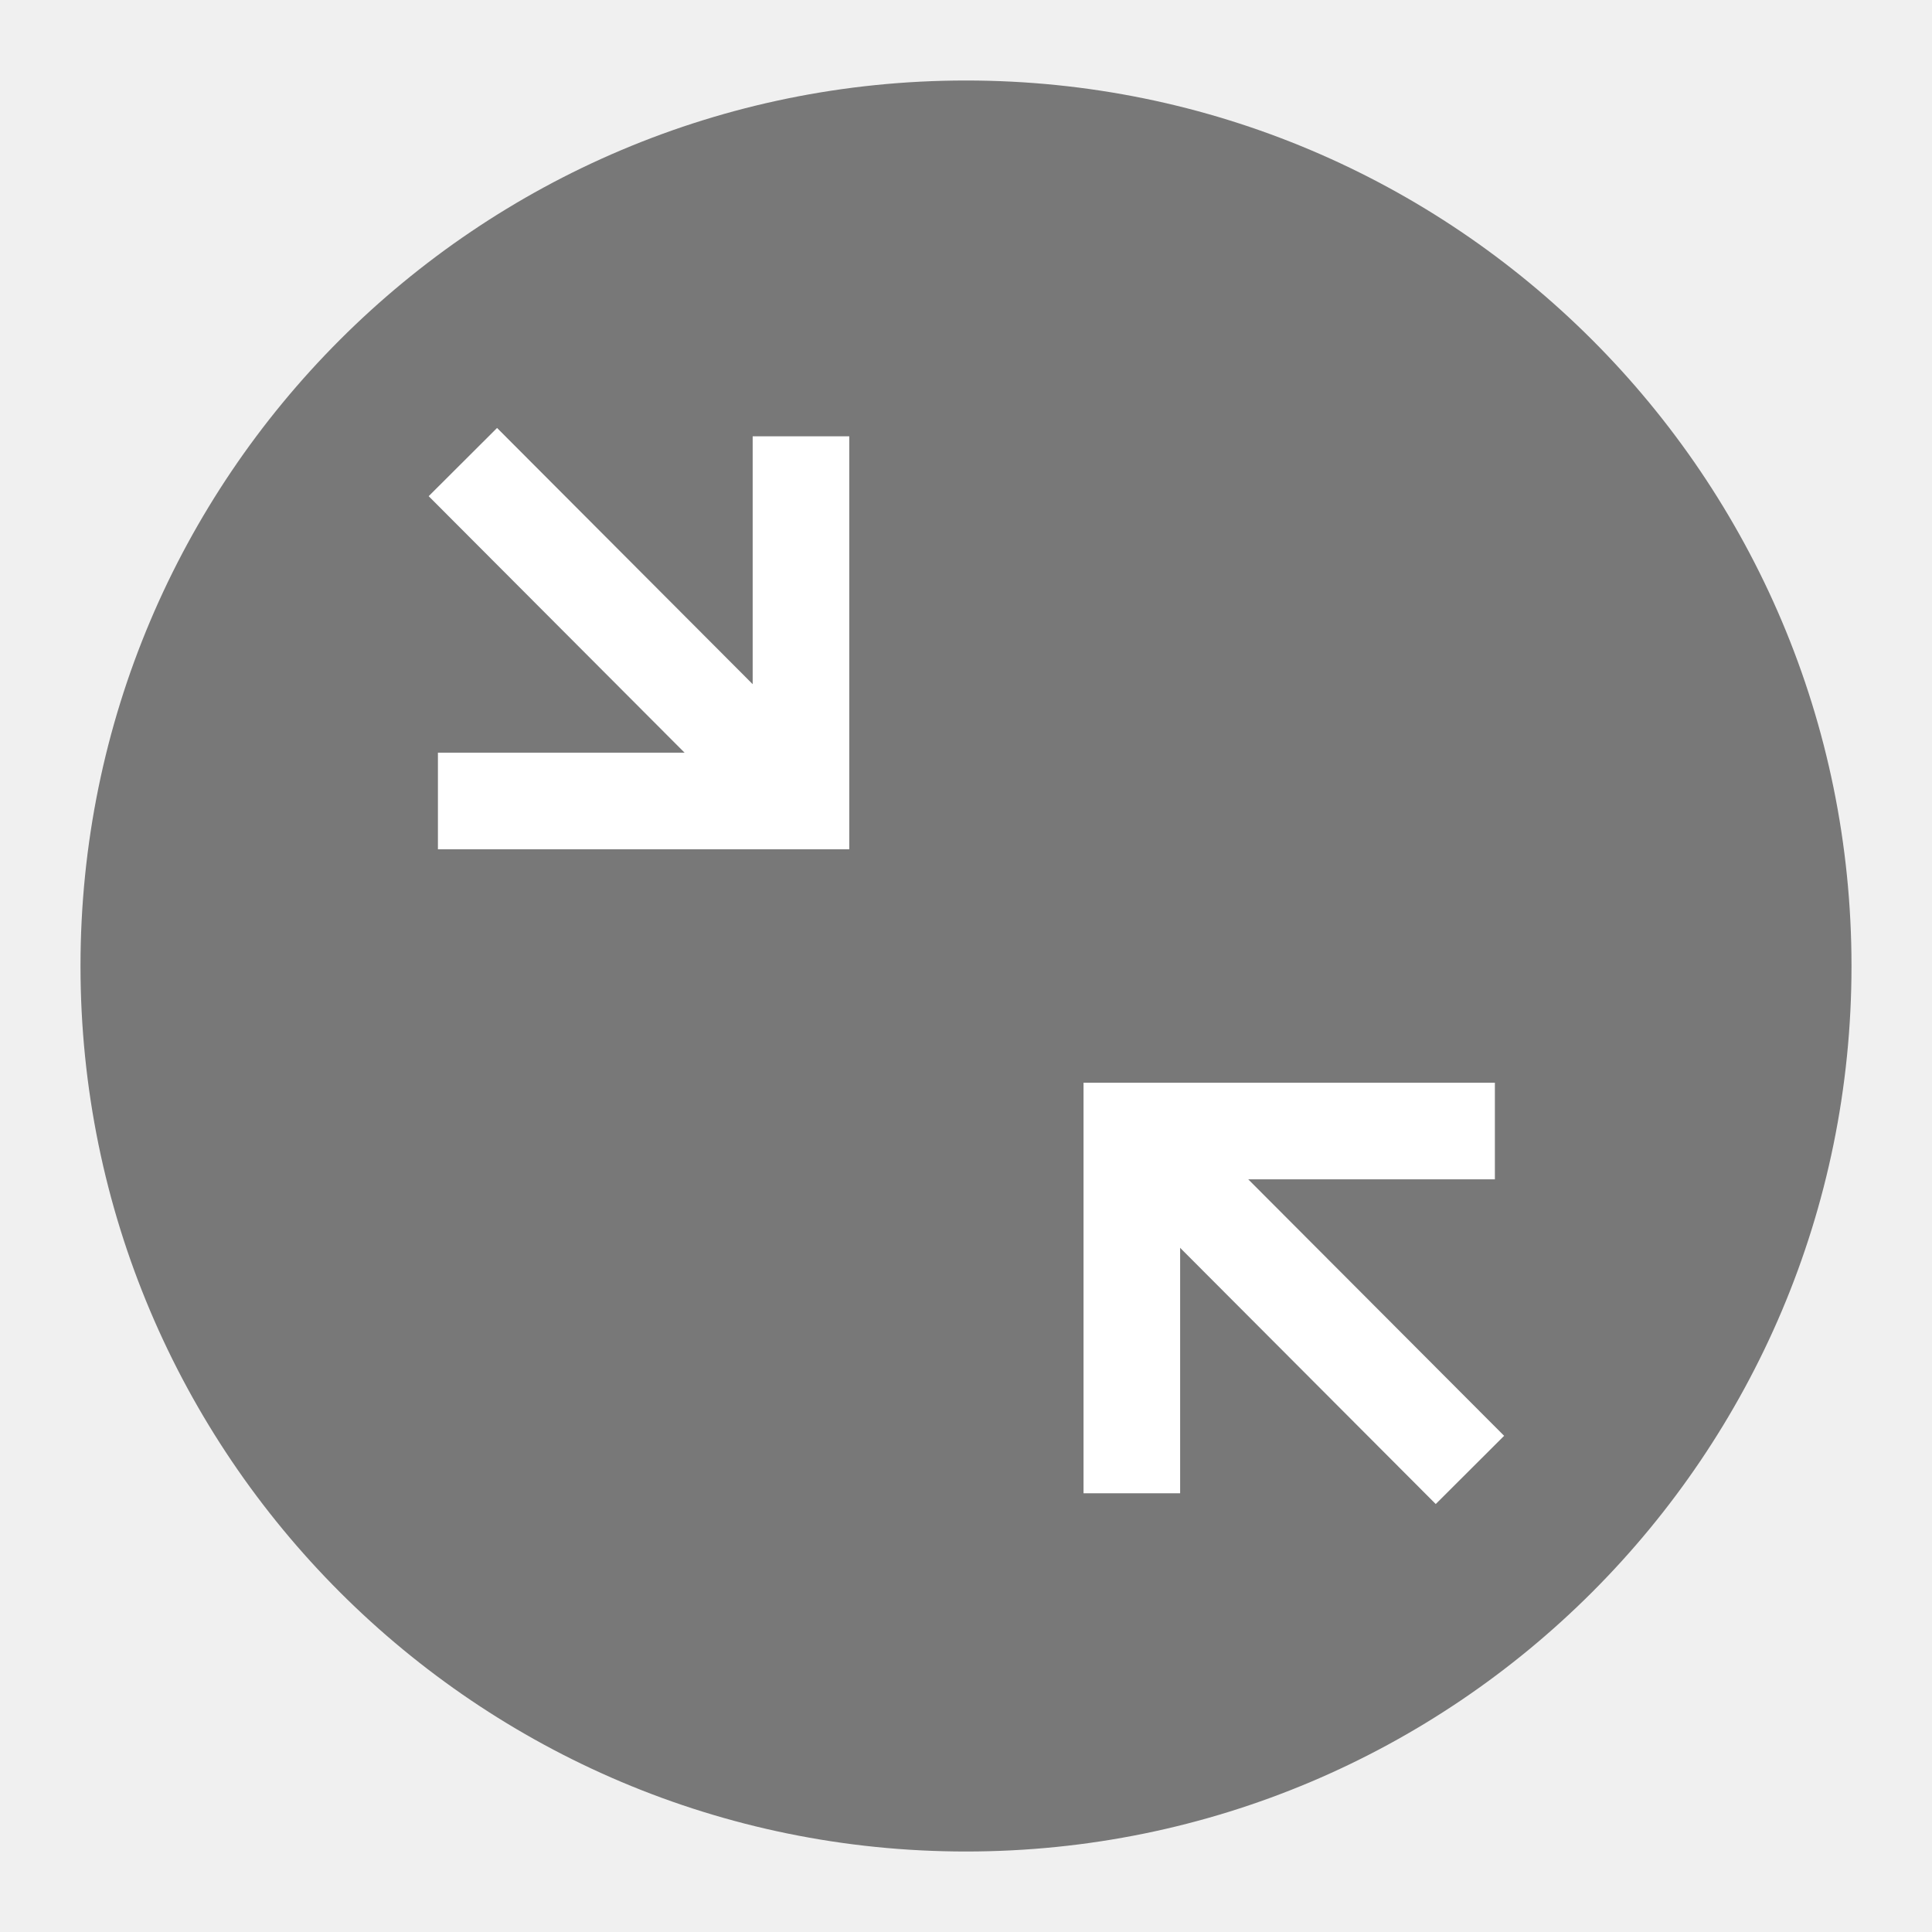
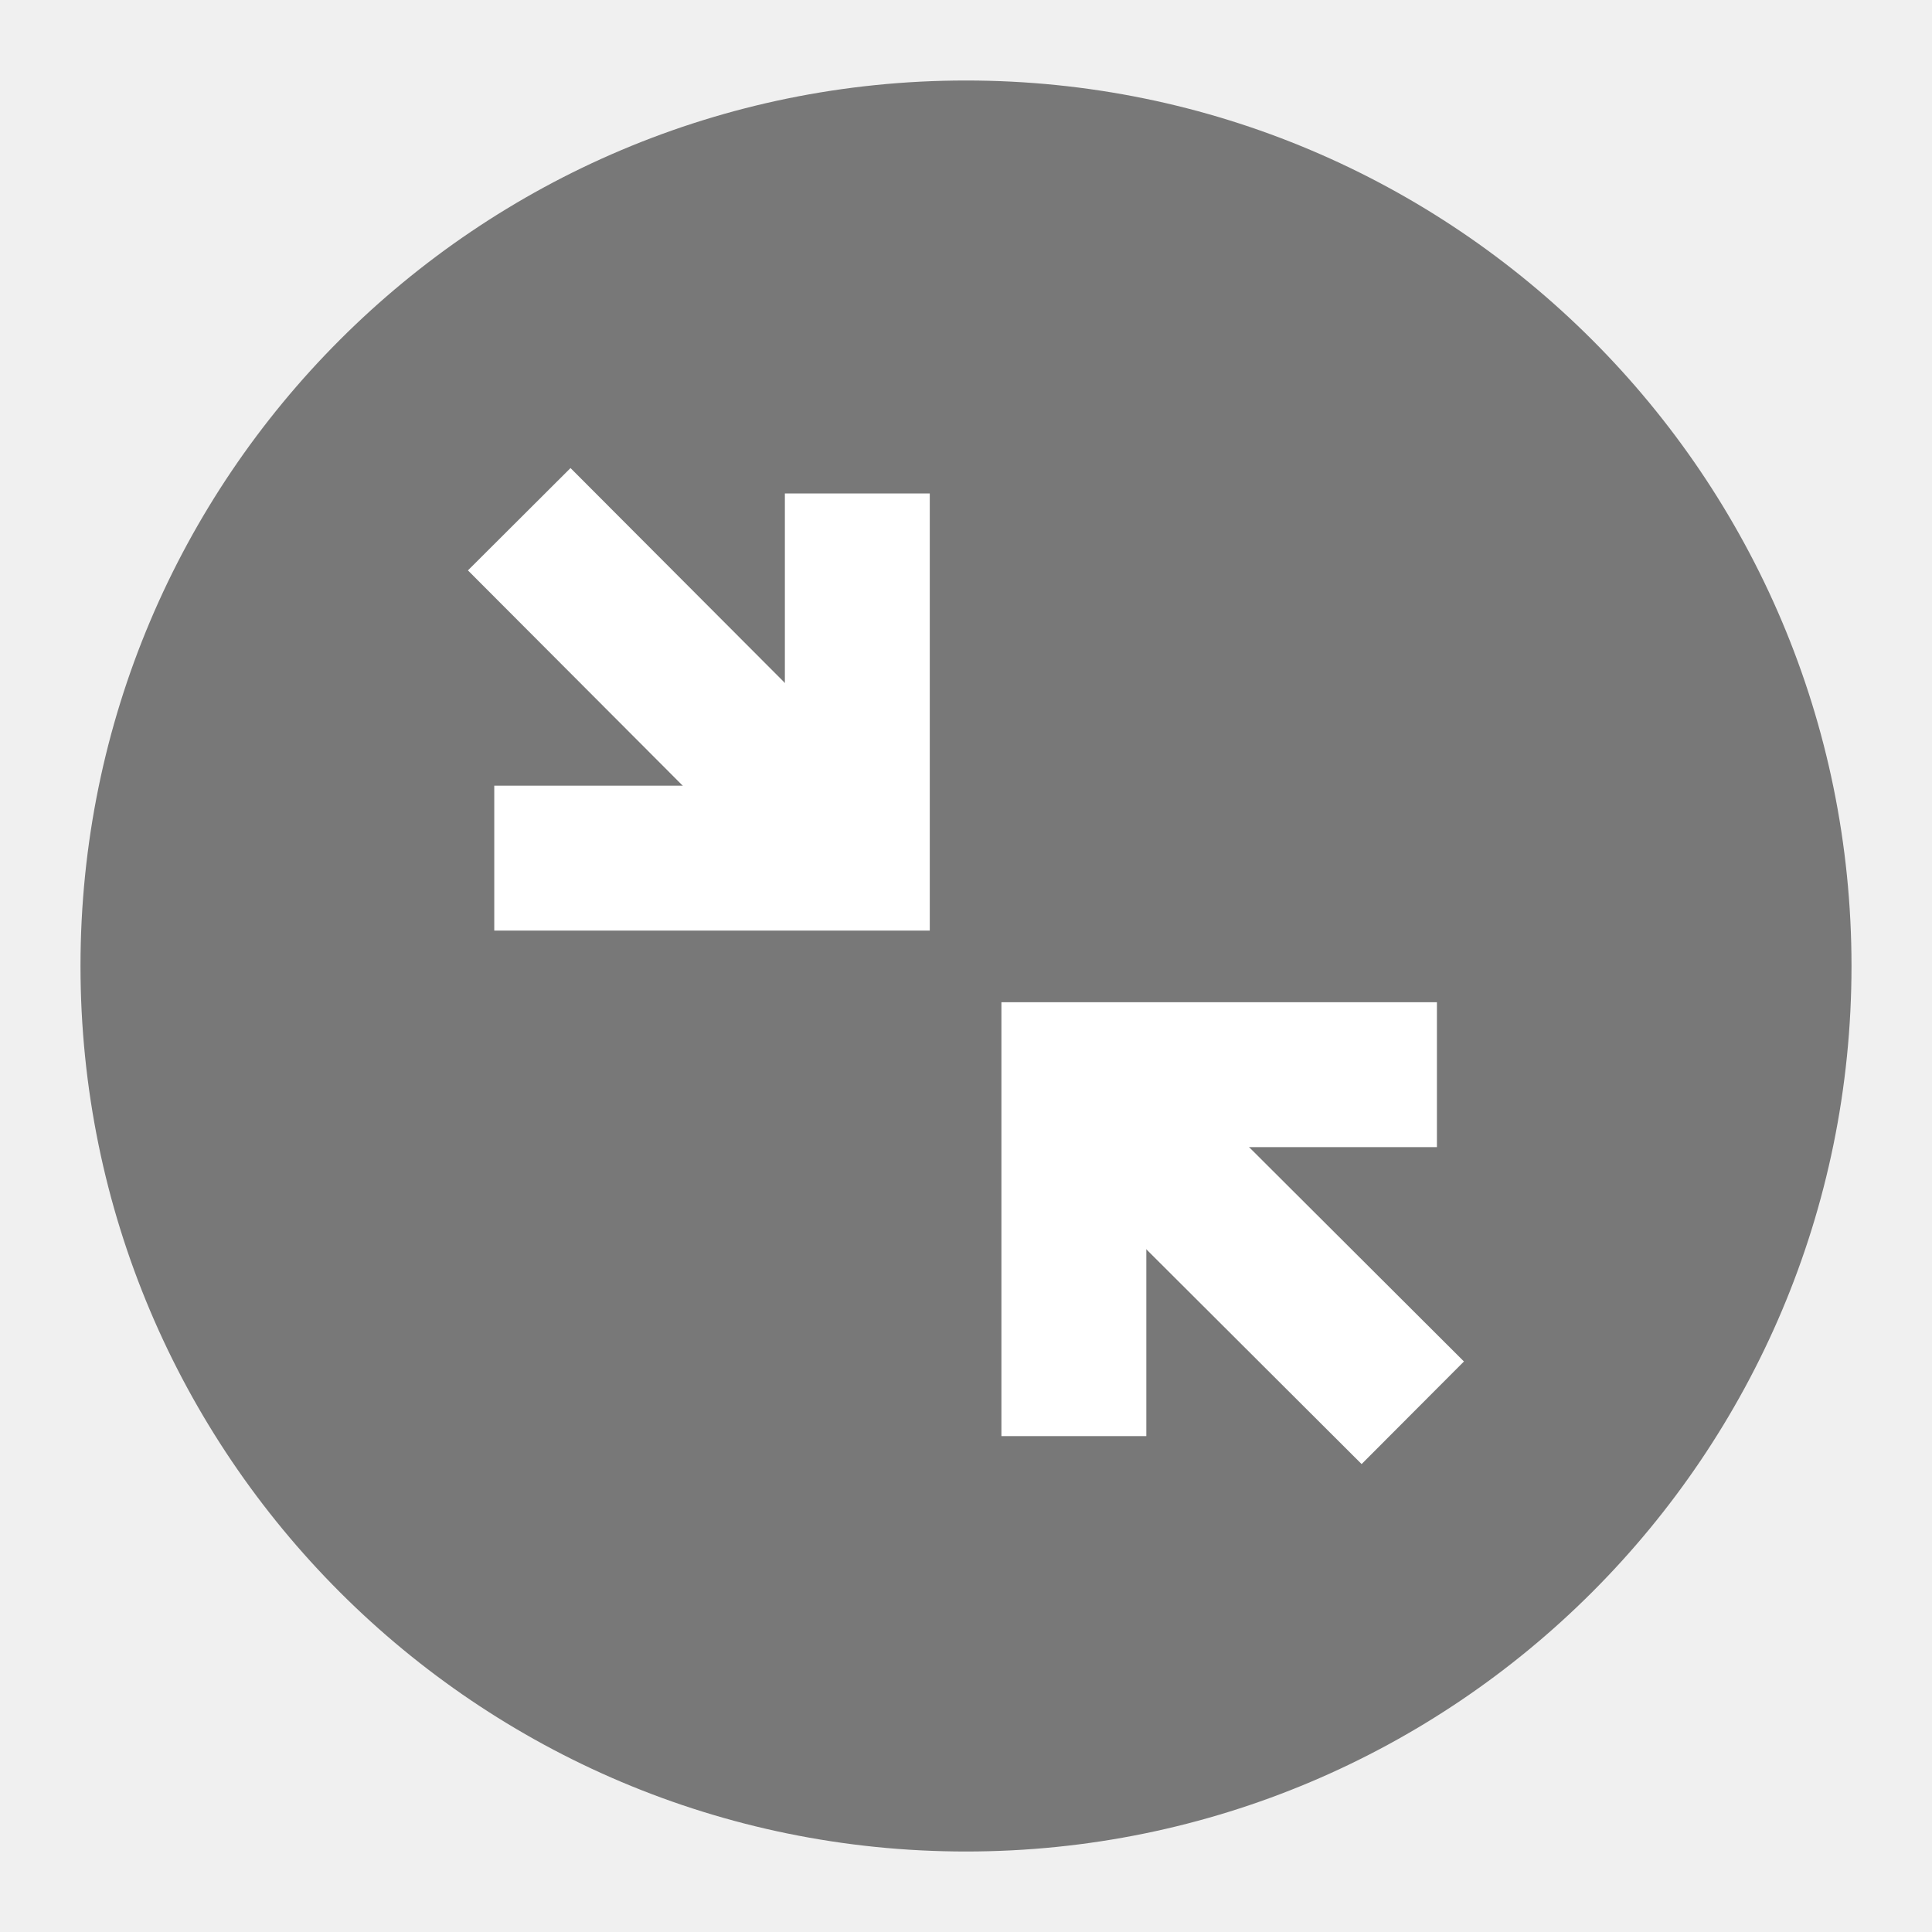
<svg xmlns="http://www.w3.org/2000/svg" id="Layer_1" viewBox="0 0 24 24">
  <defs>
-     <style>.cls-1{fill:none;stroke:#fff;stroke-miterlimit:10;stroke-width:1.2px;}.cls-2{opacity:.5;}</style>
+     <style>.cls-1{fill:none;stroke:#fff;stroke-miterlimit:10;stroke-width:1.8px;}.cls-2{opacity:.5;}</style>
  </defs>
  <circle class="cls-2" cx="12" cy="12" r="11" />
  <g>
    <g>
-       <polyline class="cls-1" points="18.57 14.05 14.06 14.05 14.06 18.55" />
-       <line class="cls-1" x1="14.06" y1="14.05" x2="18.26" y2="18.26" />
+       <polyline class="cls-1" points="17.85 13.35 13.34 13.35 13.34 17.84" />
+       <line class="cls-1" x1="13.34" y1="13.35" x2="17.55" y2="17.55" />
    </g>
    <g>
-       <polyline class="cls-1" points="5.44 9.95 9.95 9.95 9.95 5.42" />
-       <line class="cls-1" x1="9.95" y1="9.95" x2="5.75" y2="5.74" />
+       <polyline class="cls-1" points="6.14 10.66 10.65 10.66 10.65 6.13" />
+       <line class="cls-1" x1="10.65" y1="10.66" x2="6.45" y2="6.45" />
    </g>
  </g>
</svg>
